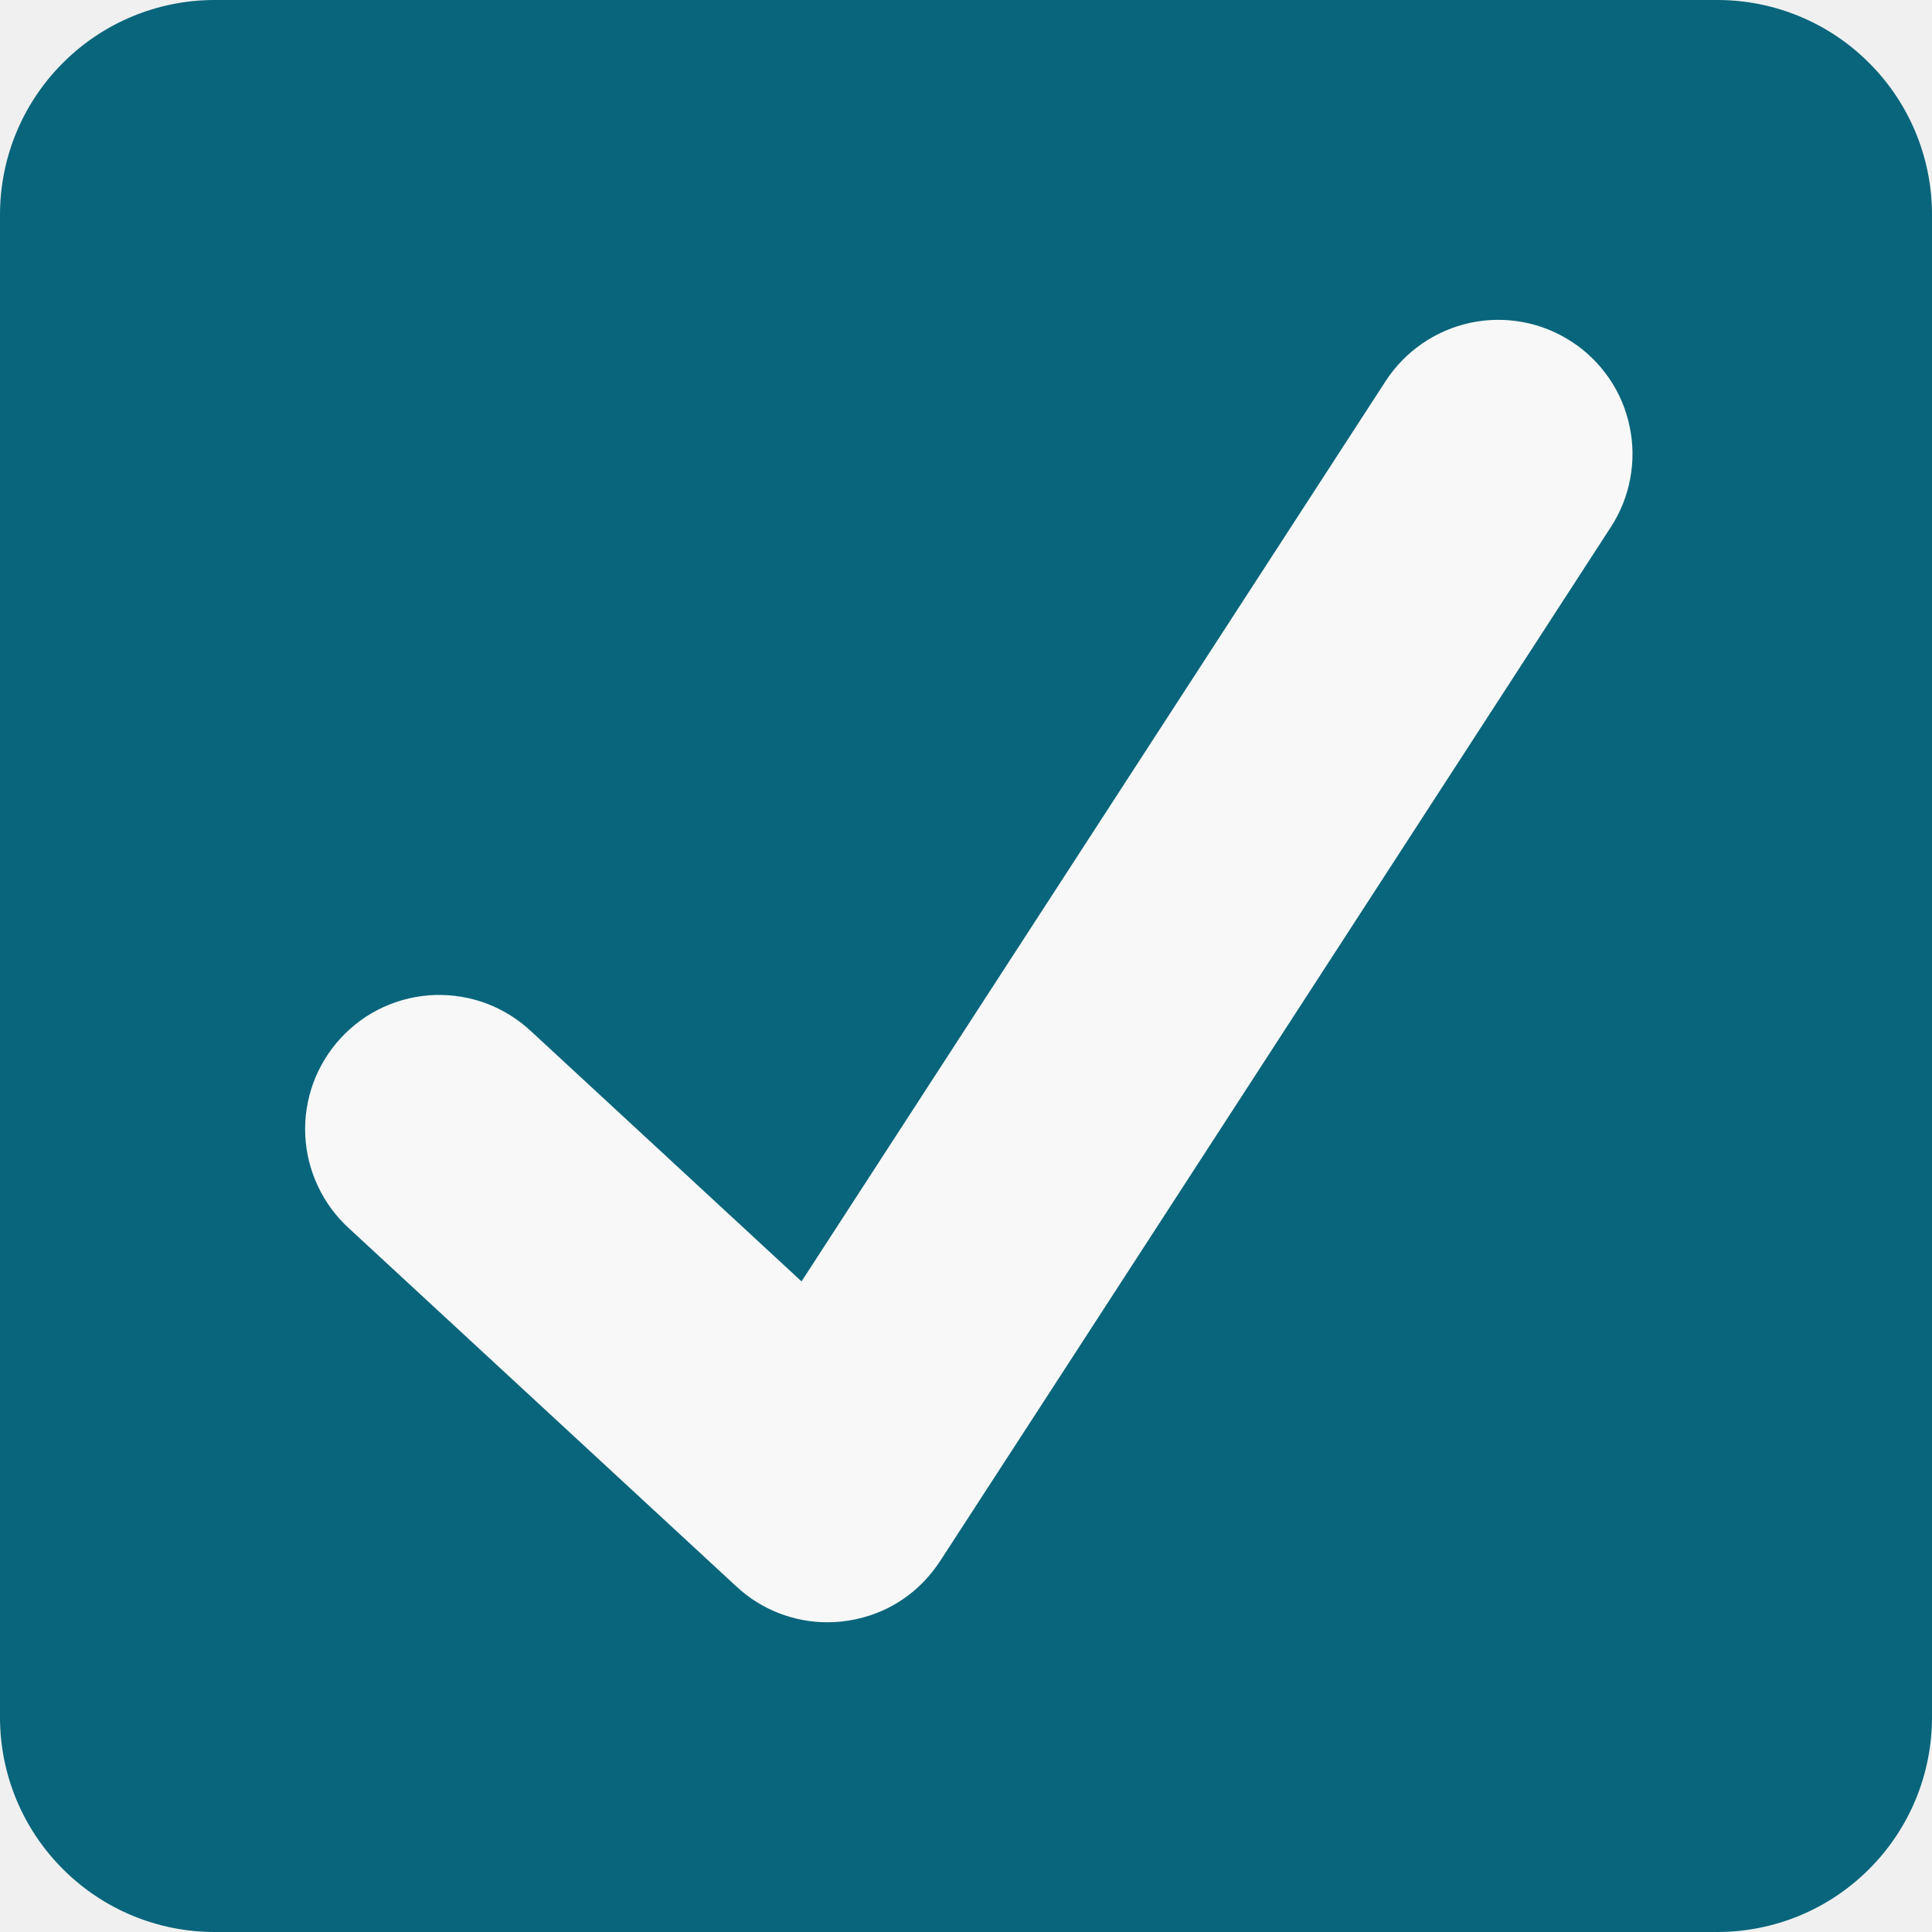
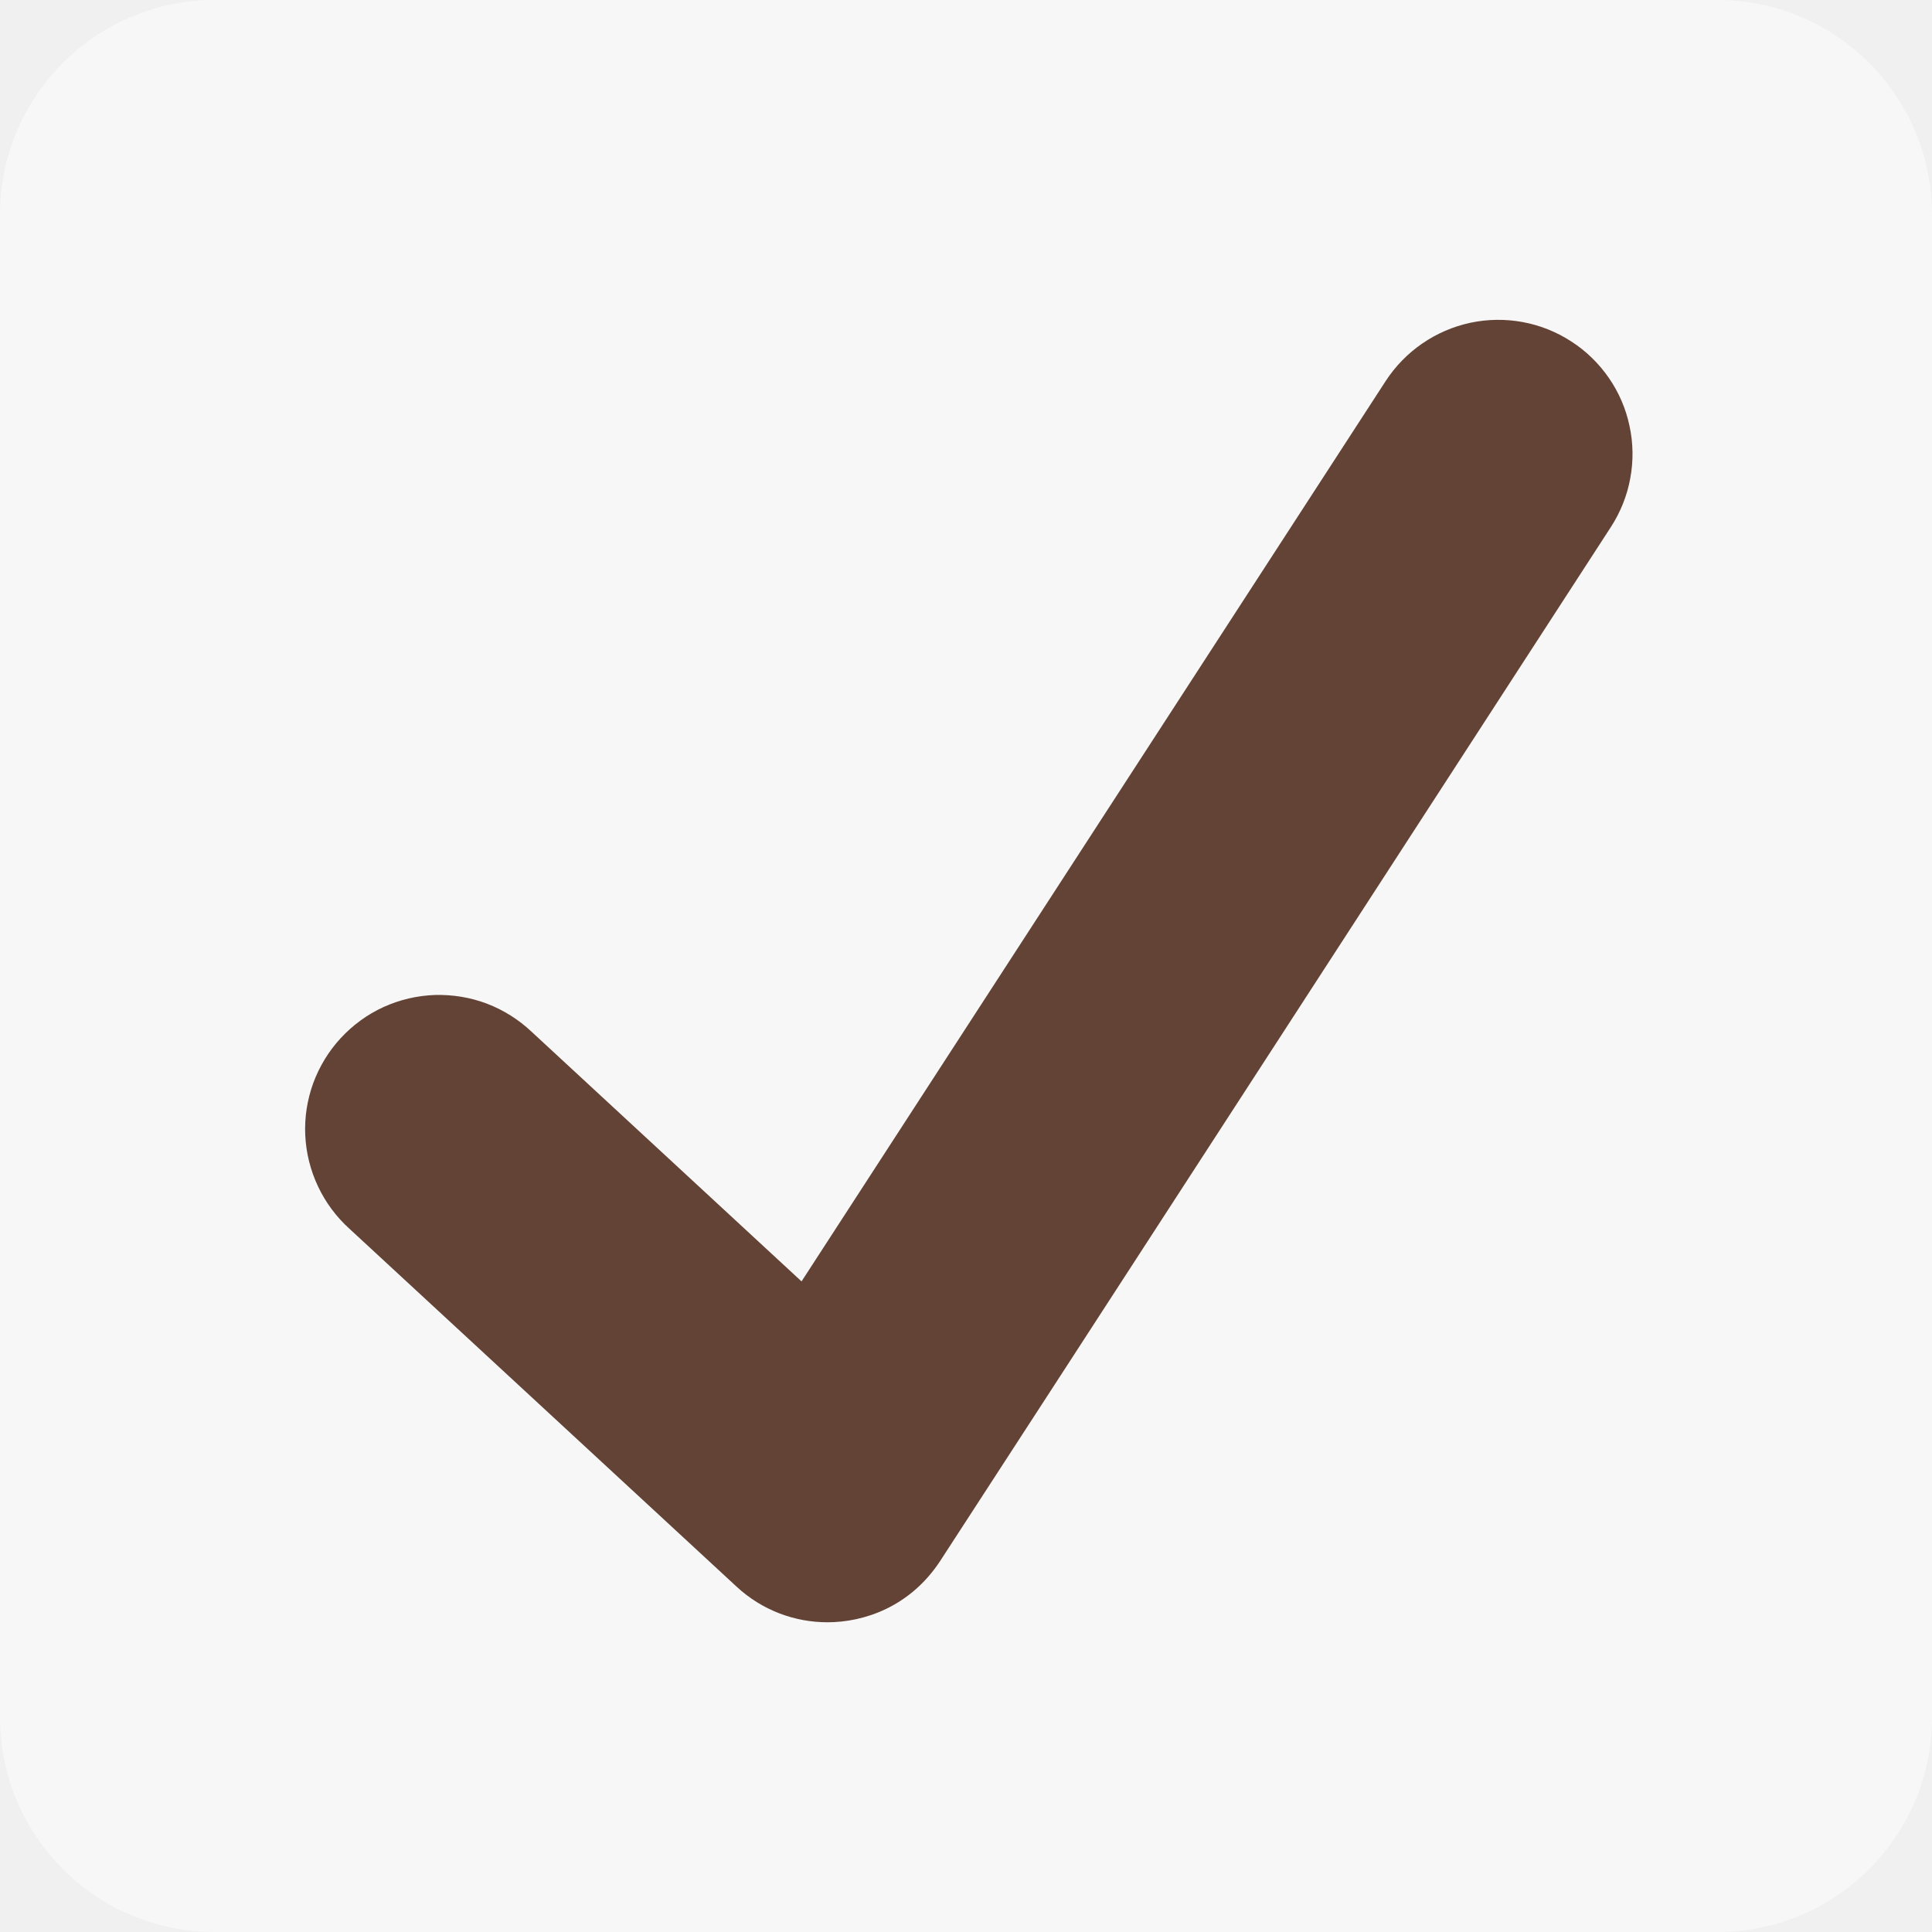
<svg xmlns="http://www.w3.org/2000/svg" width="16" height="16" viewBox="0 0 16 16" fill="none">
  <g clip-path="url(#clip0_104_4)">
-     <path d="M16 14.222C16 14.694 15.813 15.146 15.479 15.479C15.146 15.813 14.694 16 14.222 16H1.778C1.306 16 0.854 15.813 0.521 15.479C0.187 15.146 0 14.694 0 14.222V1.778C0 1.306 0.187 0.854 0.521 0.521C0.854 0.187 1.306 0 1.778 0L14.222 0C14.694 0 15.146 0.187 15.479 0.521C15.813 0.854 16 1.306 16 1.778V14.222Z" fill="#09657B" />
-     <path d="M13.013 2.828C12.766 2.667 12.465 2.612 12.177 2.673C11.889 2.735 11.637 2.908 11.476 3.155L6.638 10.612L4.403 8.545C4.296 8.444 4.171 8.365 4.033 8.312C3.896 8.26 3.749 8.236 3.602 8.24C3.455 8.245 3.31 8.279 3.176 8.34C3.042 8.401 2.922 8.489 2.822 8.597C2.722 8.705 2.645 8.832 2.594 8.97C2.544 9.108 2.521 9.255 2.528 9.402C2.535 9.549 2.571 9.693 2.634 9.826C2.697 9.959 2.785 10.078 2.895 10.177L6.099 13.139C6.312 13.337 6.583 13.435 6.853 13.435C7.152 13.435 7.534 13.31 7.785 12.929C7.933 12.704 13.341 4.364 13.341 4.364C13.42 4.242 13.475 4.105 13.501 3.962C13.528 3.818 13.526 3.671 13.495 3.528C13.465 3.385 13.407 3.25 13.324 3.13C13.241 3.01 13.136 2.907 13.013 2.828V2.828Z" fill="#F8F8F8" />
+     <path d="M16 14.222C16 14.694 15.813 15.146 15.479 15.479C15.146 15.813 14.694 16 14.222 16H1.778C1.306 16 0.854 15.813 0.521 15.479C0.187 15.146 0 14.694 0 14.222V1.778C0 1.306 0.187 0.854 0.521 0.521C0.854 0.187 1.306 0 1.778 0L14.222 0C14.694 0 15.146 0.187 15.479 0.521C15.813 0.854 16 1.306 16 1.778V14.222Z" fill="#F8F8F8" fill-opacity="0.95" />
+     <path d="M13.013 2.828C12.766 2.667 12.465 2.612 12.177 2.673C11.889 2.735 11.637 2.908 11.476 3.155L6.638 10.612L4.403 8.545C4.296 8.444 4.171 8.365 4.033 8.312C3.896 8.26 3.749 8.236 3.602 8.24C3.455 8.245 3.31 8.279 3.176 8.34C3.042 8.401 2.922 8.489 2.822 8.597C2.722 8.705 2.645 8.832 2.594 8.97C2.544 9.108 2.521 9.255 2.528 9.402C2.535 9.549 2.571 9.693 2.634 9.826C2.697 9.959 2.785 10.078 2.895 10.177L6.099 13.139C6.312 13.337 6.583 13.435 6.853 13.435C7.152 13.435 7.534 13.31 7.785 12.929C7.933 12.704 13.341 4.364 13.341 4.364C13.42 4.242 13.475 4.105 13.501 3.962C13.528 3.818 13.526 3.671 13.495 3.528C13.465 3.385 13.407 3.25 13.324 3.13C13.241 3.01 13.136 2.907 13.013 2.828V2.828Z" fill="#634335" />
  </g>
  <defs>
    <clipPath id="clip0_104_4">
      <rect width="16" height="16" fill="white" />
    </clipPath>
  </defs>
</svg>
